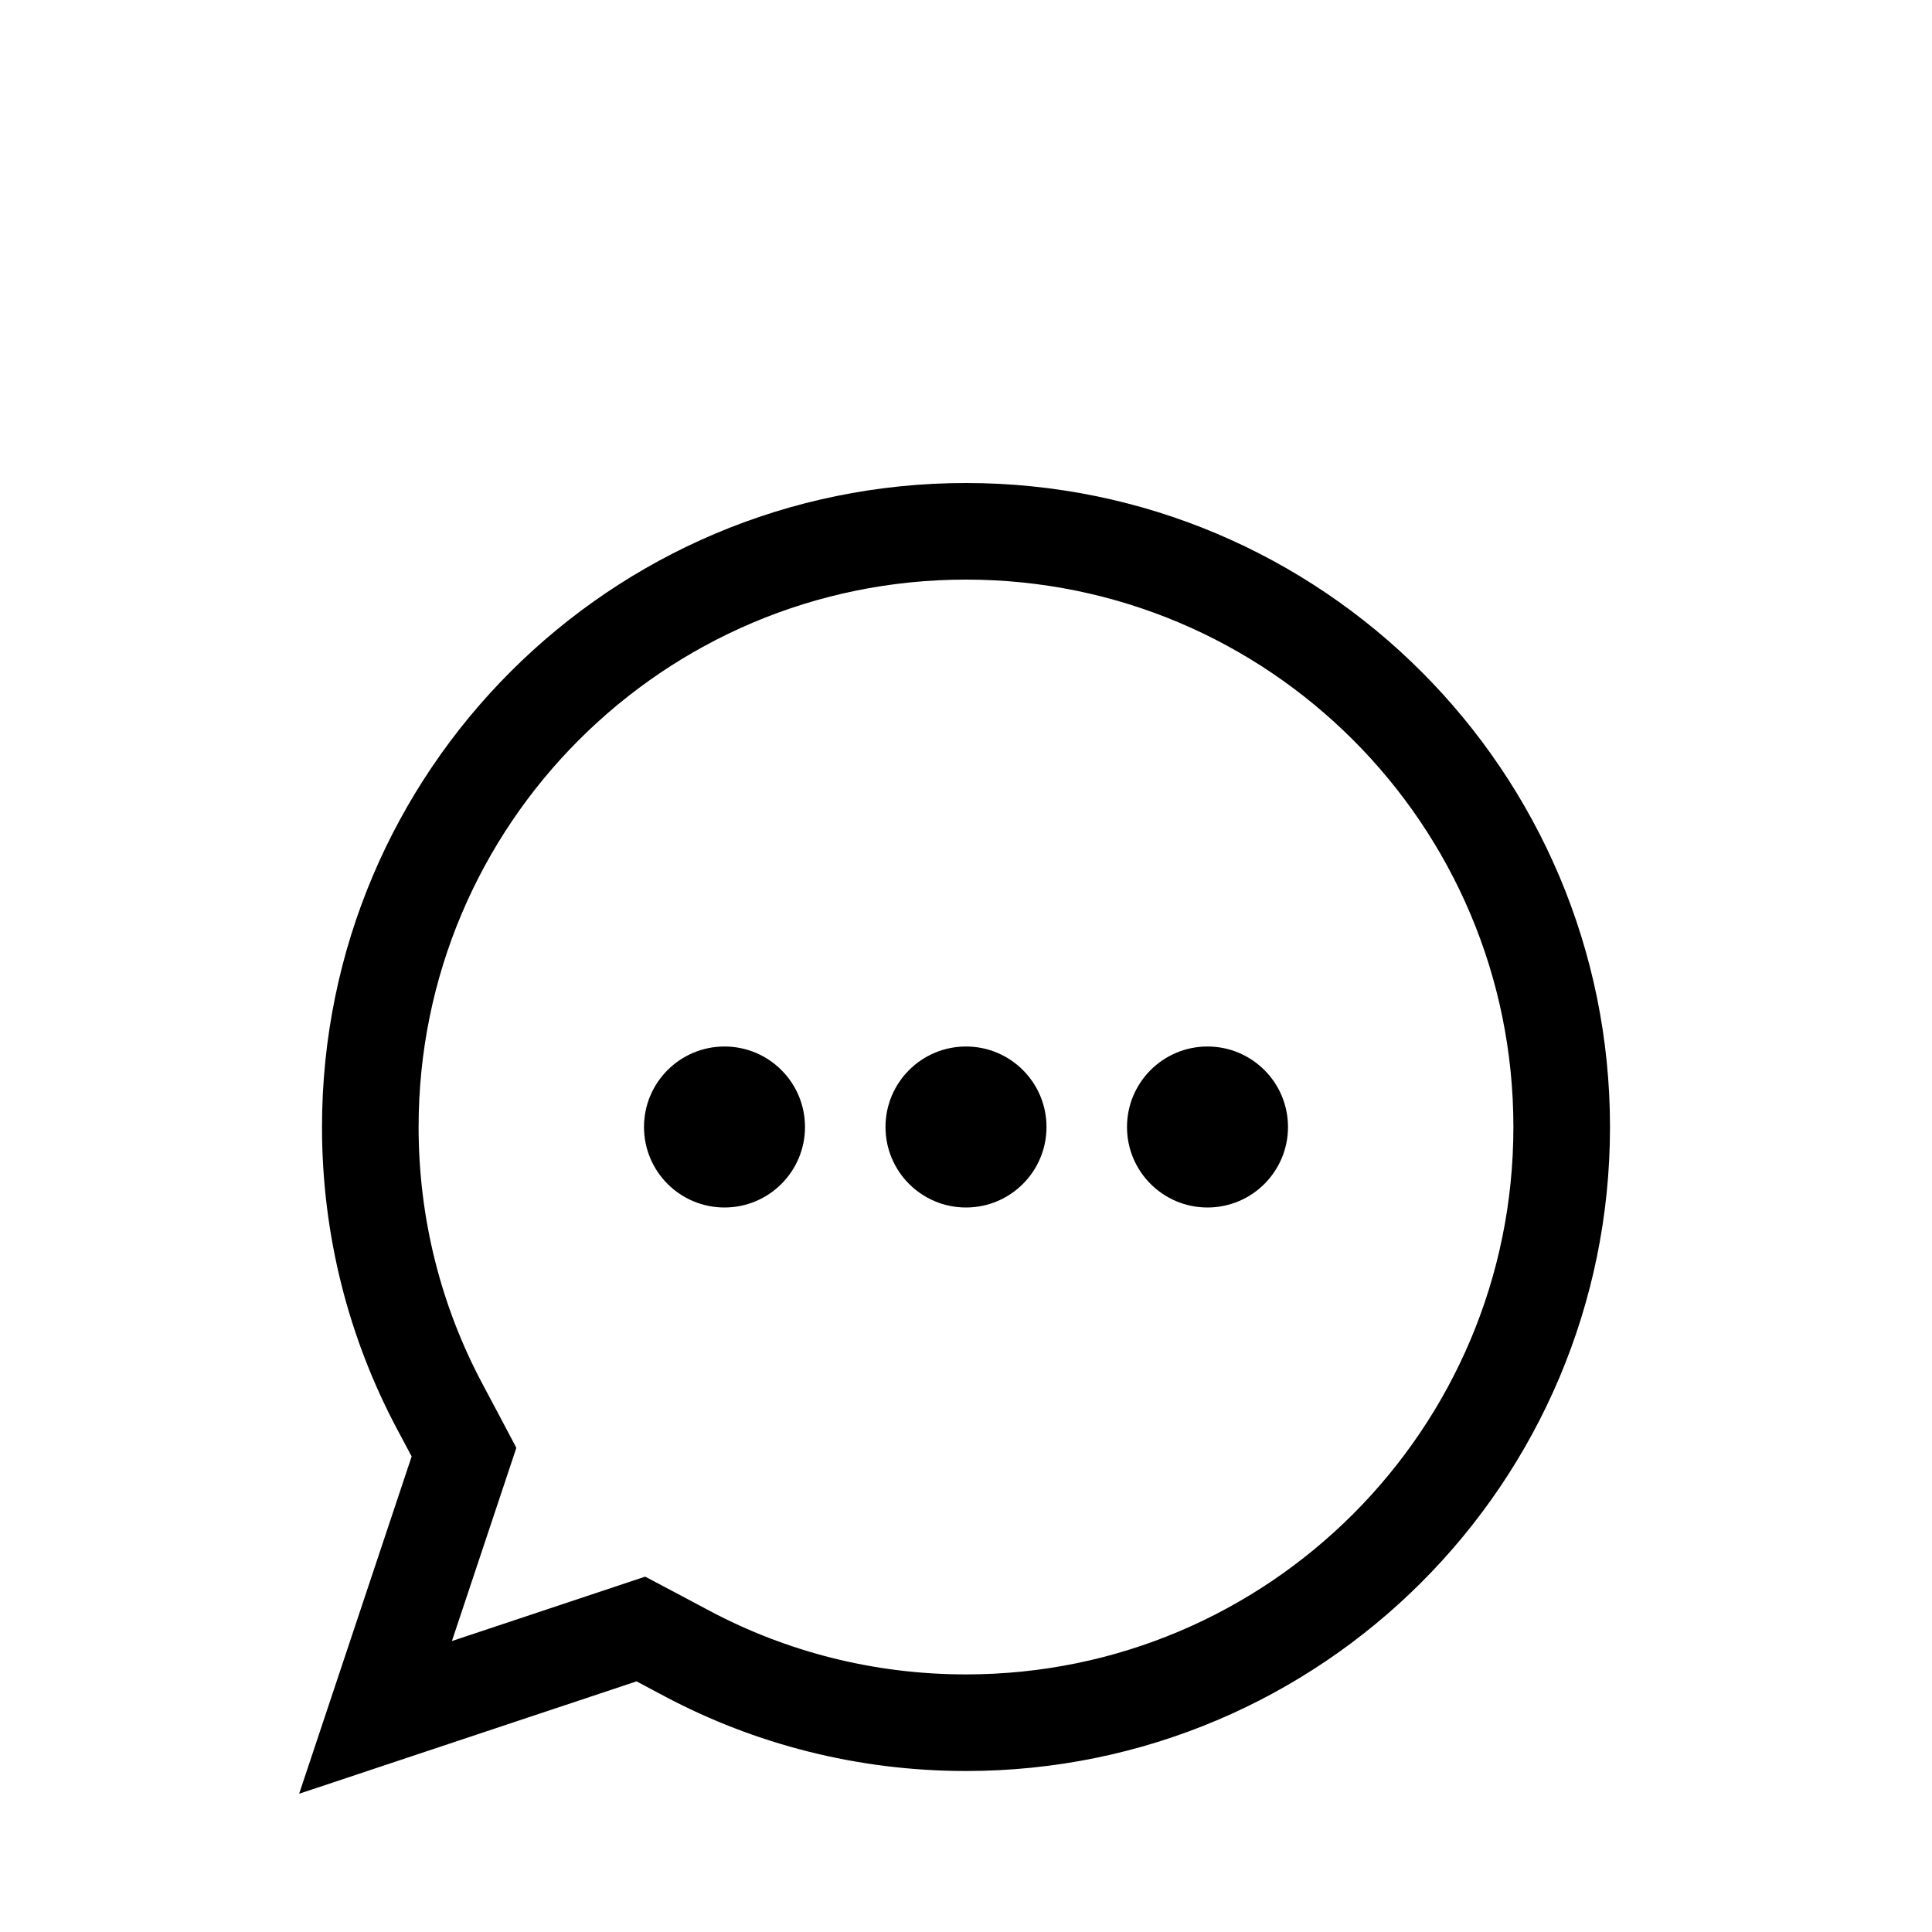
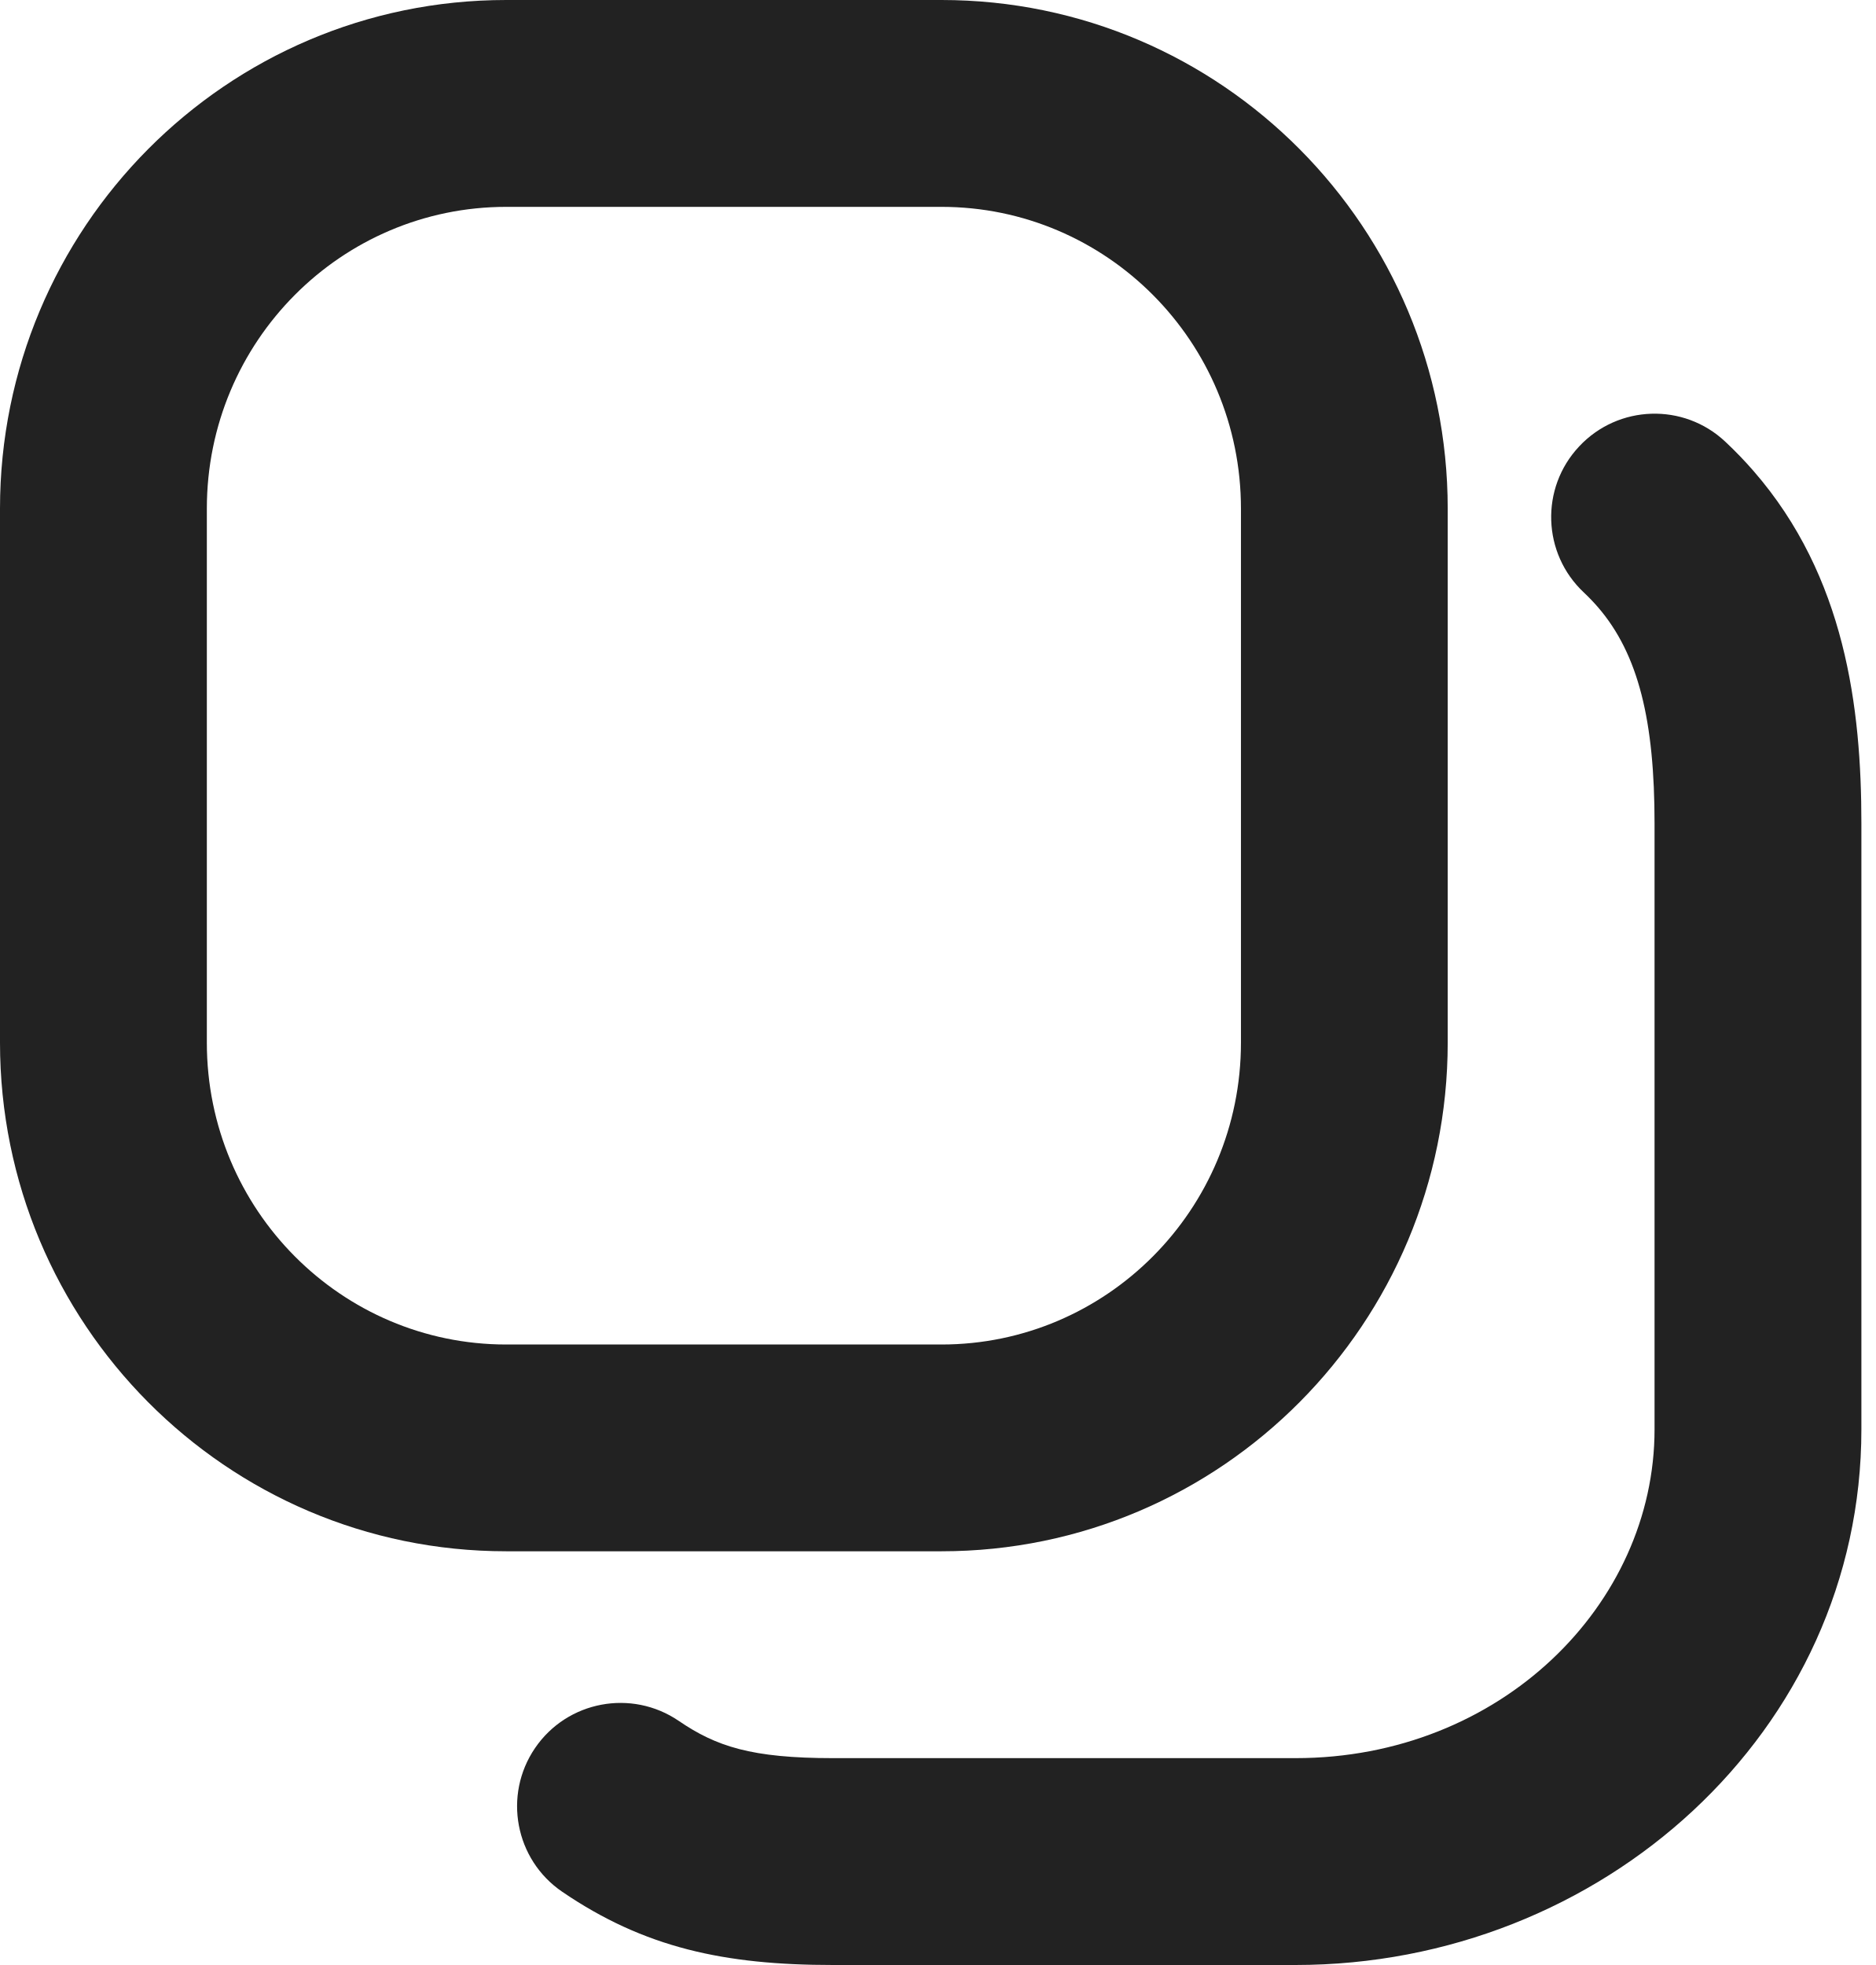
- <svg xmlns="http://www.w3.org/2000/svg" width="24" height="24" viewBox="0 0 24 24" fill="none">
-   <path d="M12 6.6C16.087 6.6 19.4 9.913 19.4 14C19.4 18.087 16.087 21.4 12 21.4C10.751 21.4 9.574 21.091 8.543 20.545L8.188 20.356L7.961 20.236L7.718 20.317L4.665 21.334L5.683 18.282L5.764 18.039L5.644 17.812L5.455 17.457C4.909 16.426 4.6 15.249 4.6 14C4.6 9.913 7.913 6.6 12 6.6Z" stroke="black" stroke-width="1.2" stroke-miterlimit="10" />
-   <circle cx="9" cy="14" r="1" fill="black" />
-   <circle cx="12" cy="14" r="1" fill="black" />
-   <circle cx="15" cy="14" r="1" fill="black" />
+ <svg xmlns="http://www.w3.org/2000/svg" width="21" height="22" viewBox="0 0 21 22" fill="none">
+   <path d="M7.6 19.267C8.02 19.553 8.413 19.684 9.327 19.684H14.506C16.802 19.684 18.526 17.963 18.526 16.003V9.219C18.526 8.08 18.35 7.325 17.888 6.793C17.841 6.739 17.79 6.686 17.735 6.634C17.268 6.197 17.244 5.464 17.682 4.998C18.119 4.531 18.852 4.507 19.318 4.945C19.431 5.051 19.537 5.161 19.636 5.275C20.662 6.455 20.842 7.924 20.842 9.219V16.003C20.842 19.387 17.931 22 14.506 22H9.327C8.11 22 7.215 21.807 6.295 21.18C5.767 20.82 5.631 20.099 5.991 19.571C6.351 19.043 7.072 18.907 7.6 19.267Z" fill="#222222" />
+   <path fill-rule="evenodd" clip-rule="evenodd" d="M5.668 17.368C2.531 17.368 0 14.812 0 11.673V5.695C0 2.556 2.531 1.19209e-07 5.668 1.19209e-07H10.542C13.679 1.19209e-07 16.21 2.556 16.21 5.695V11.673C16.21 14.812 13.679 17.368 10.542 17.368H5.668ZM2.316 11.673C2.316 13.546 3.823 15.053 5.668 15.053H10.542C12.387 15.053 13.895 13.546 13.895 11.673V5.695C13.895 3.822 12.387 2.316 10.542 2.316H5.668C3.823 2.316 2.316 3.822 2.316 5.695V11.673Z" fill="#222222" />
</svg>
